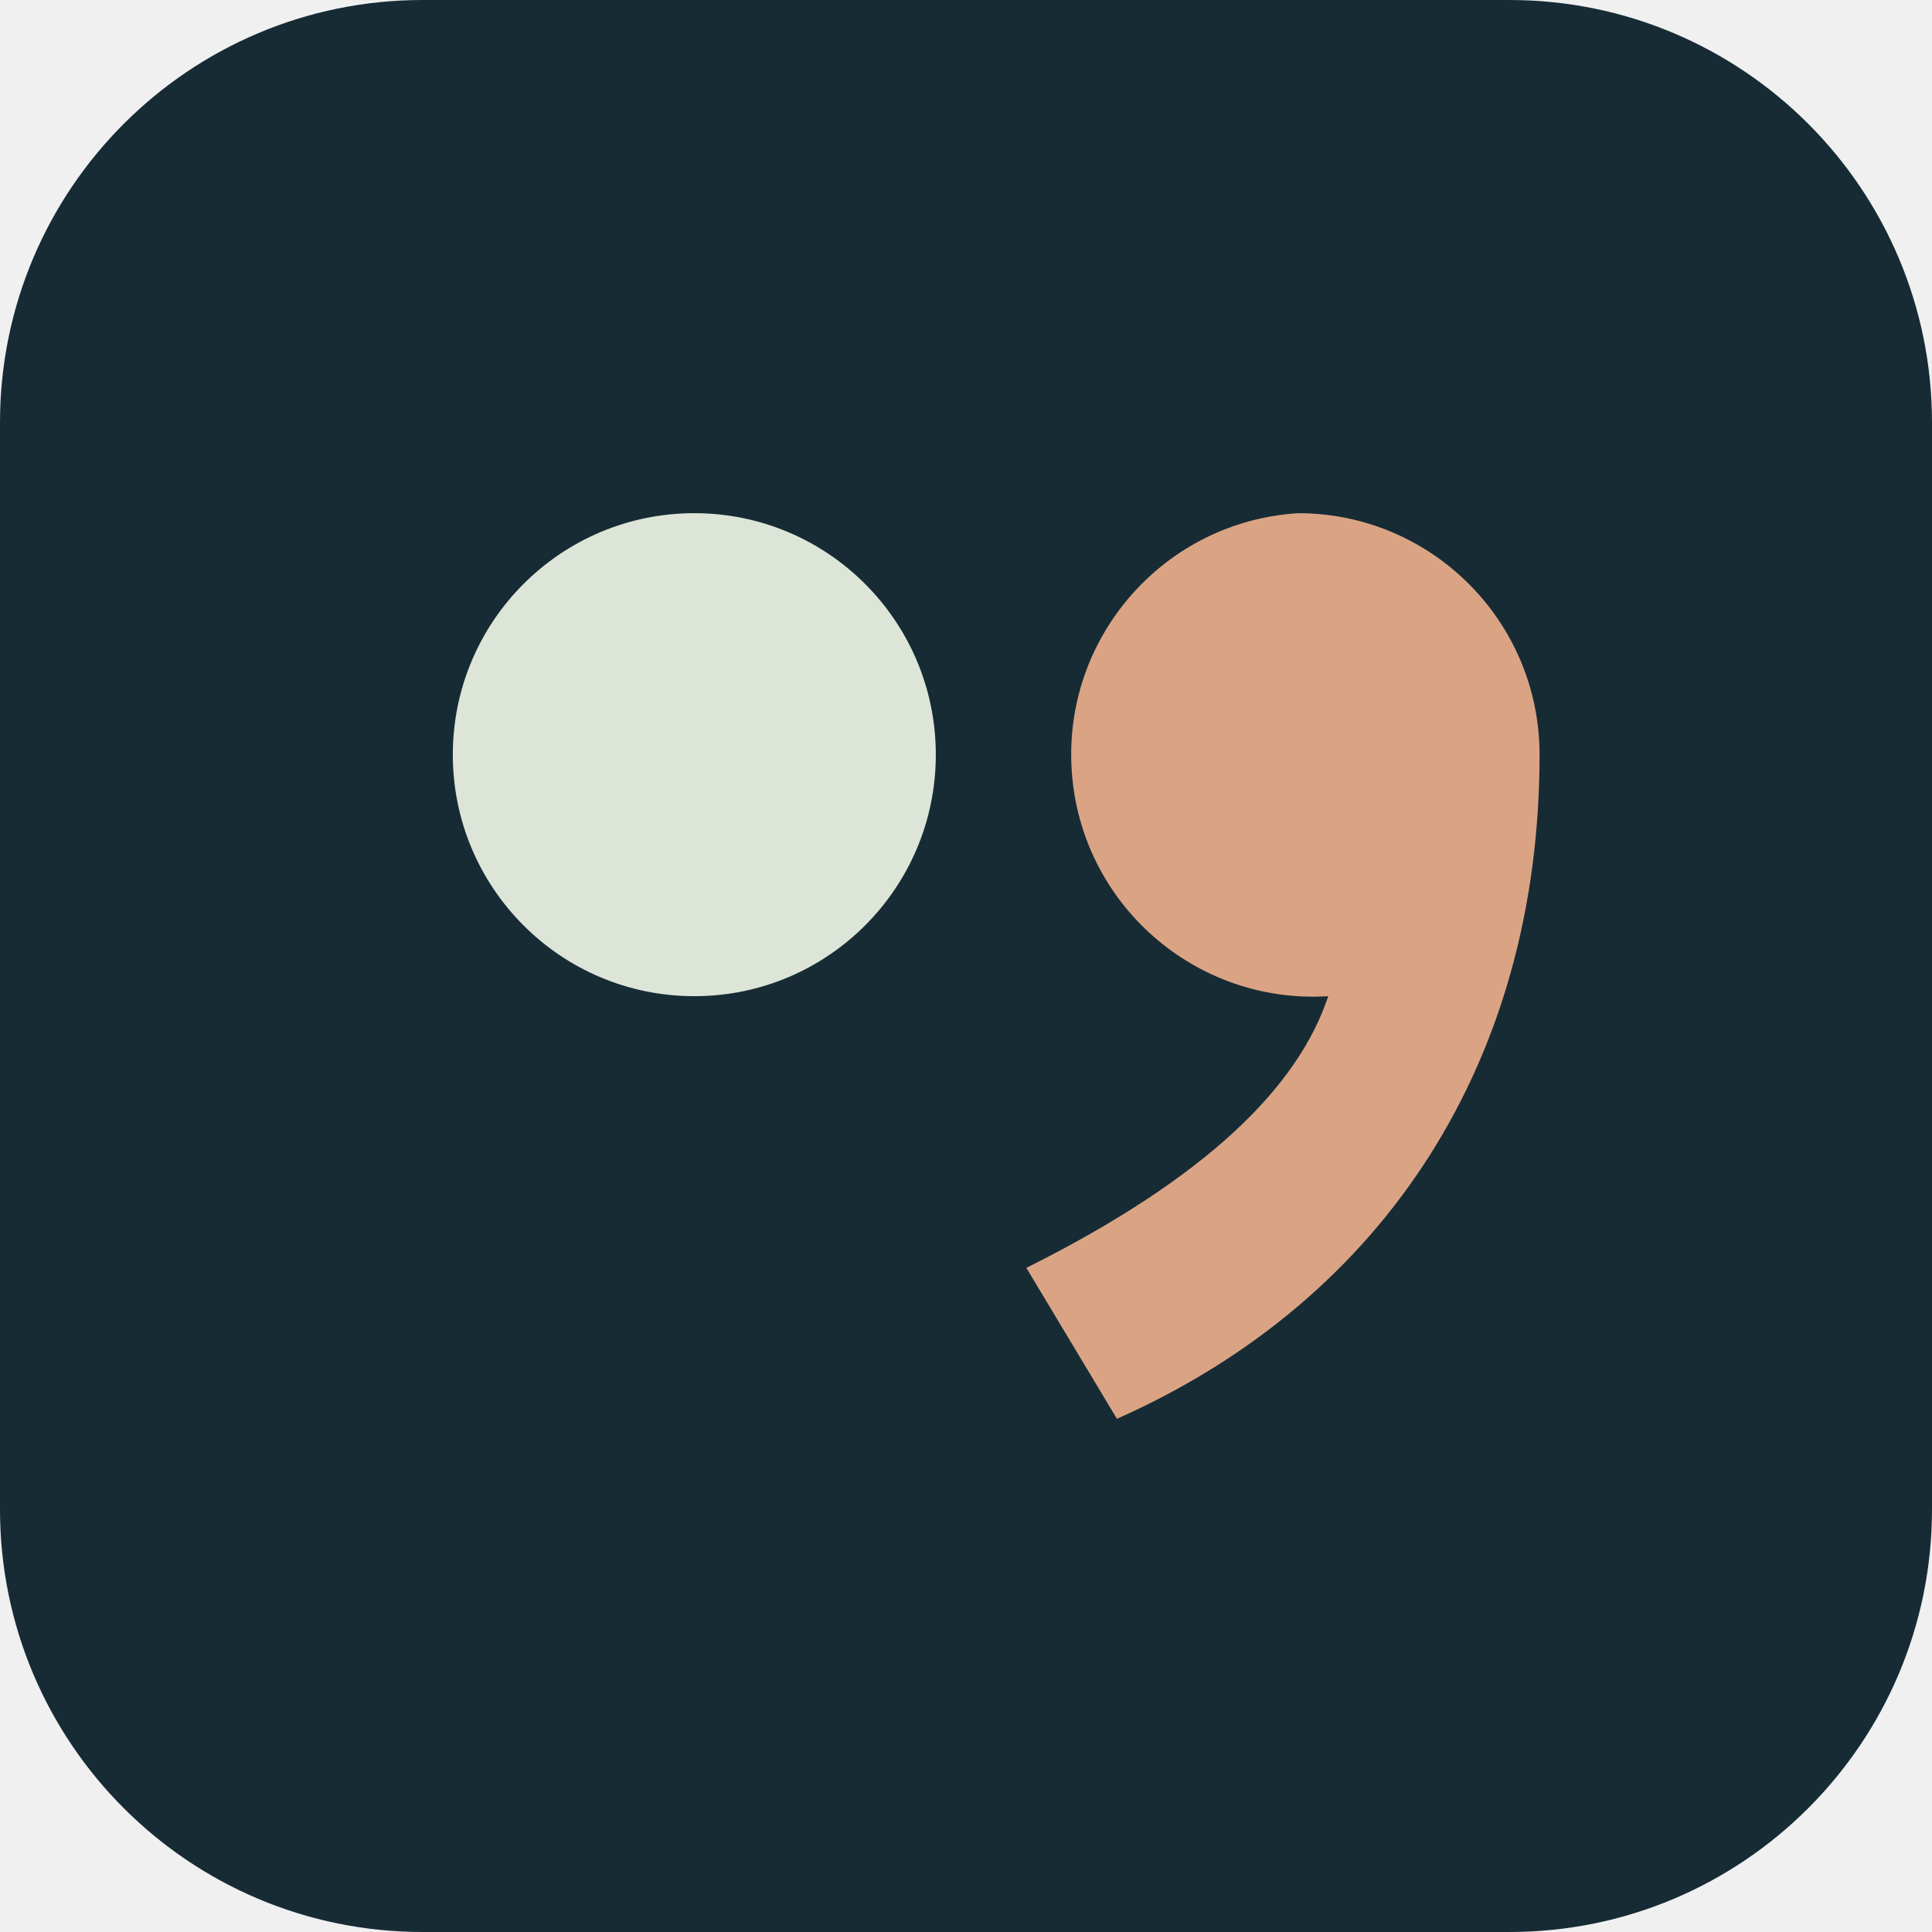
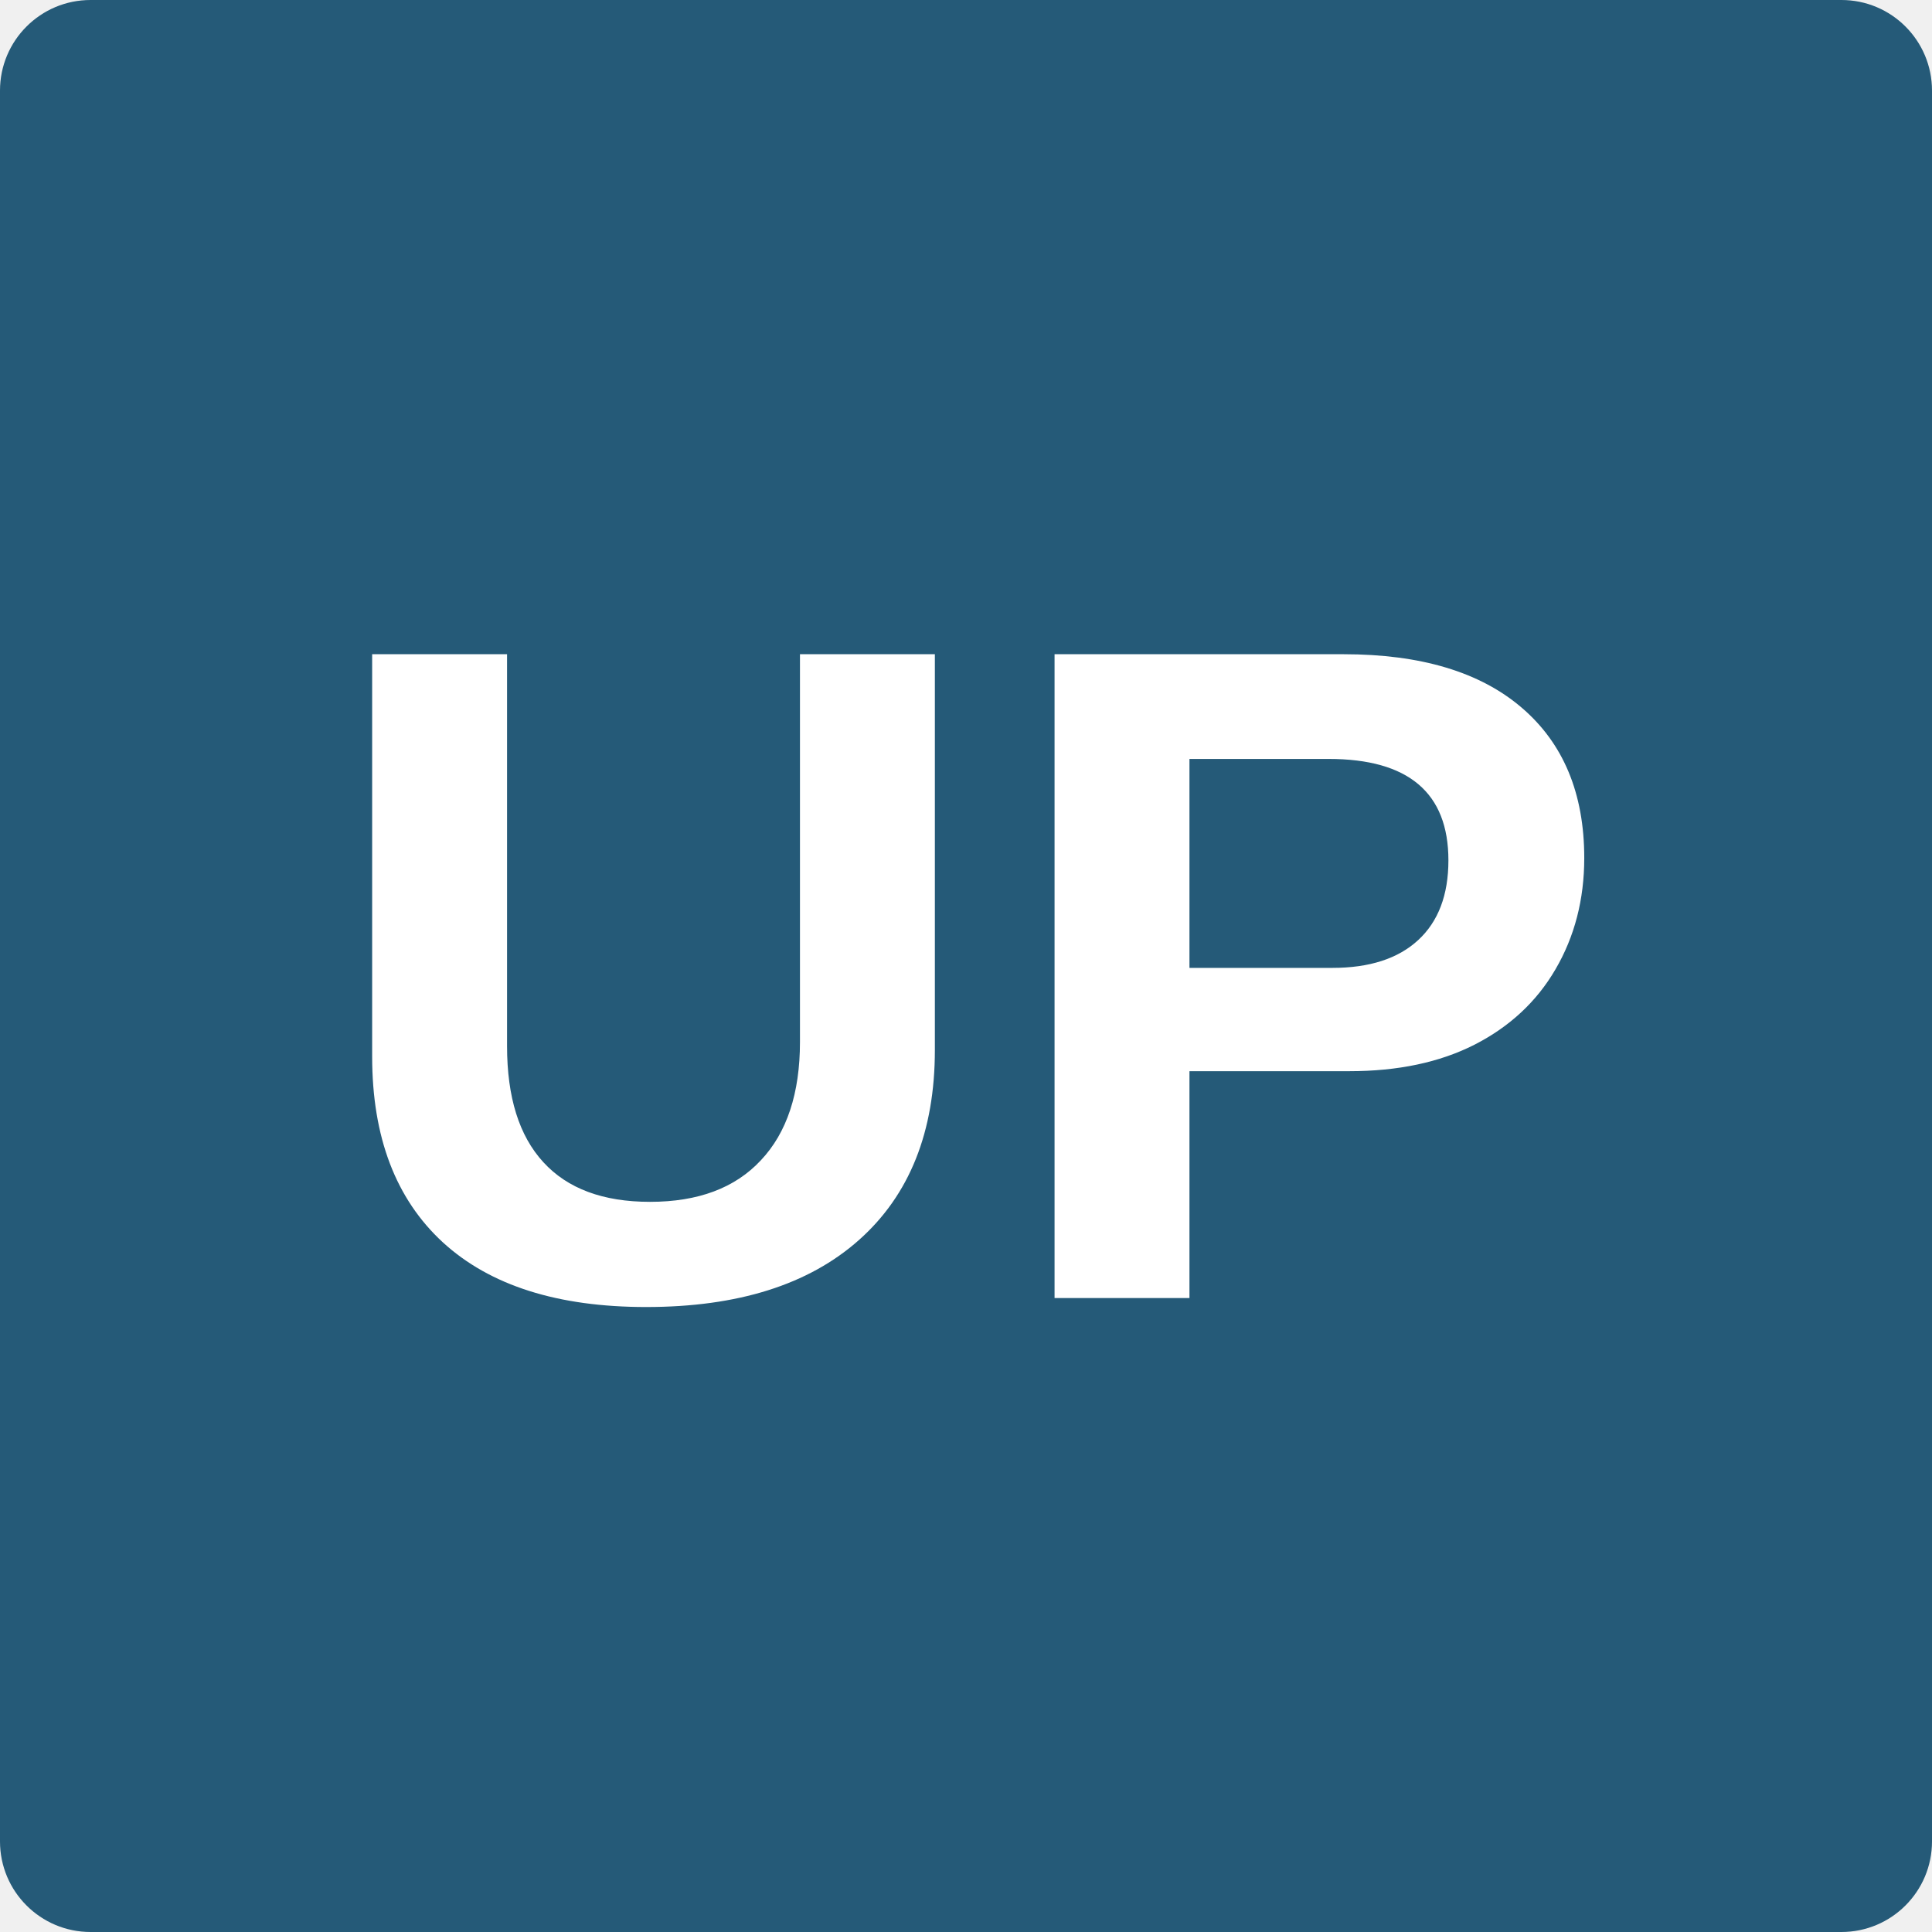
- <svg xmlns="http://www.w3.org/2000/svg" viewBox="0 0 64 64">
-   <rect width="64" height="64" rx="14" fill="#172b35" />
-   <circle cx="23" cy="25" r="8" fill="#dce5d7" />
-   <path d="M43 17a8 8 0 0 1 8 8c0 10-5 18-14 22l-3-5c6-3 9-6 10-9a8 8 0 1 1-1-16Z" fill="#daa484" />
+ <svg xmlns="http://www.w3.org/2000/svg" width="64" height="64" viewBox="0 0 64 64">
+   <rect width="64" height="64" rx="3" fill="#255a78" />
+   <text x="32" y="43" text-anchor="middle" font-family="Arial,Helvetica,sans-serif" font-size="31" font-weight="bold" fill="white">UP</text>
</svg>
